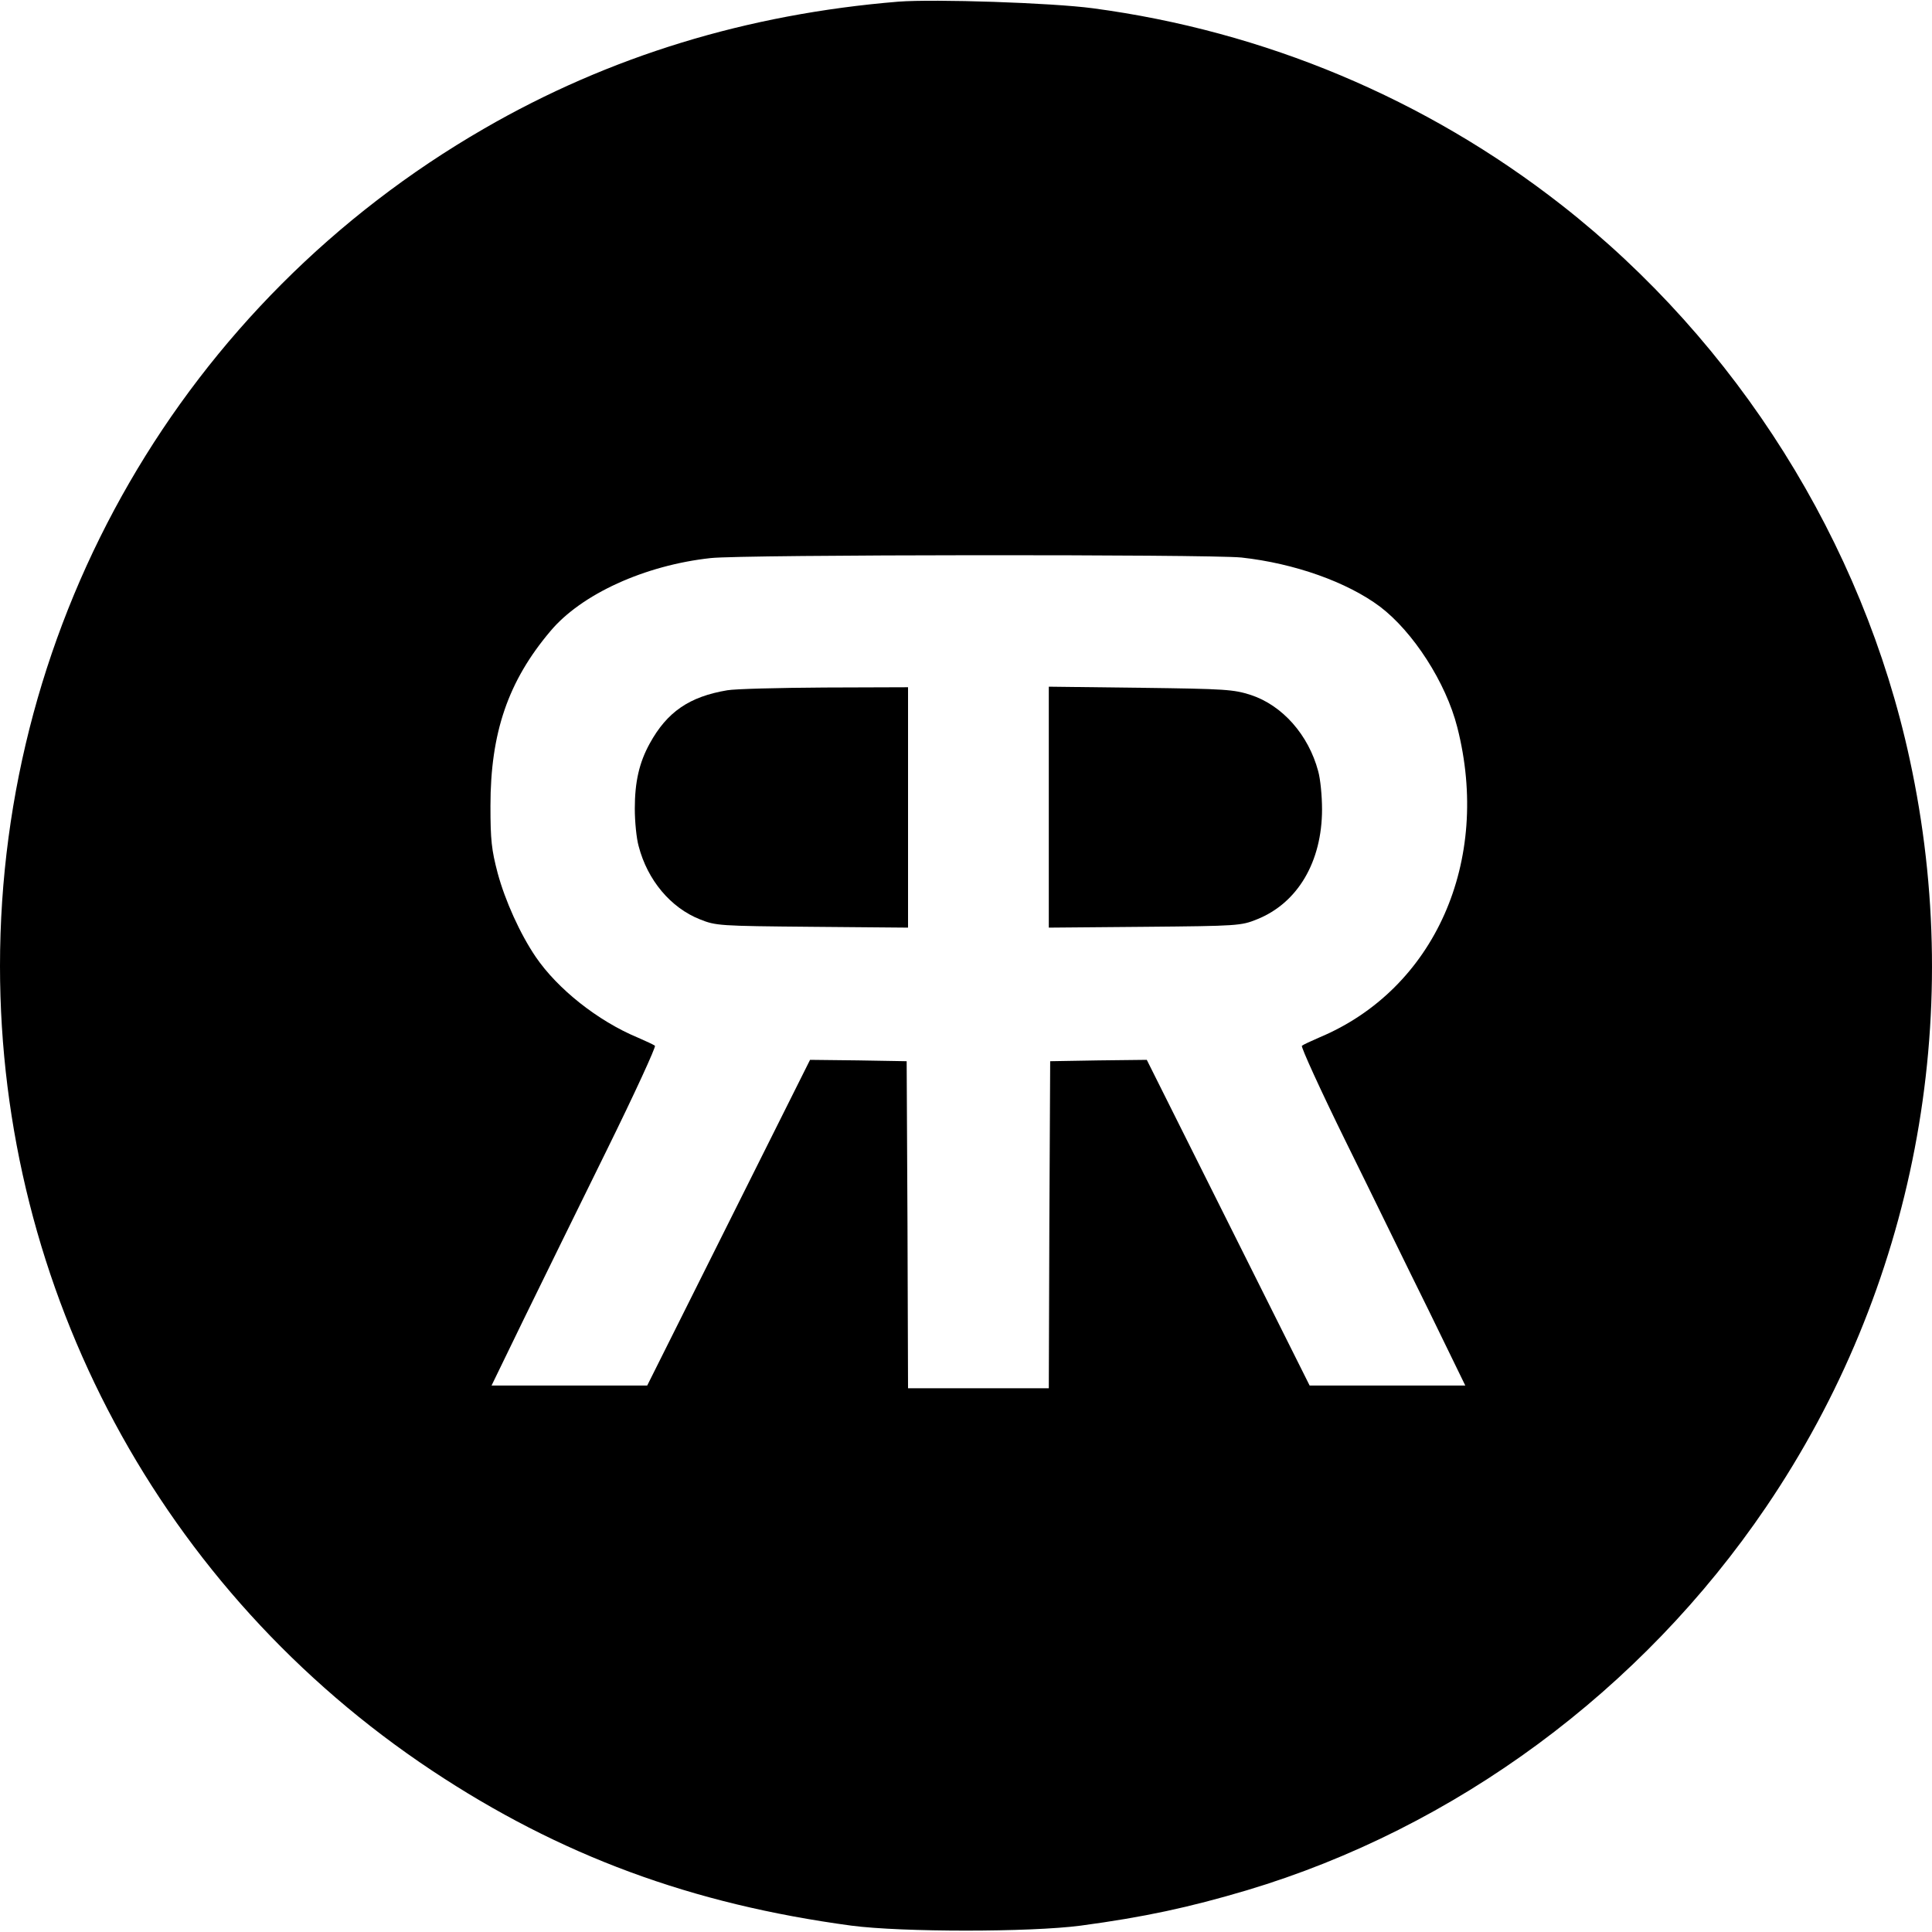
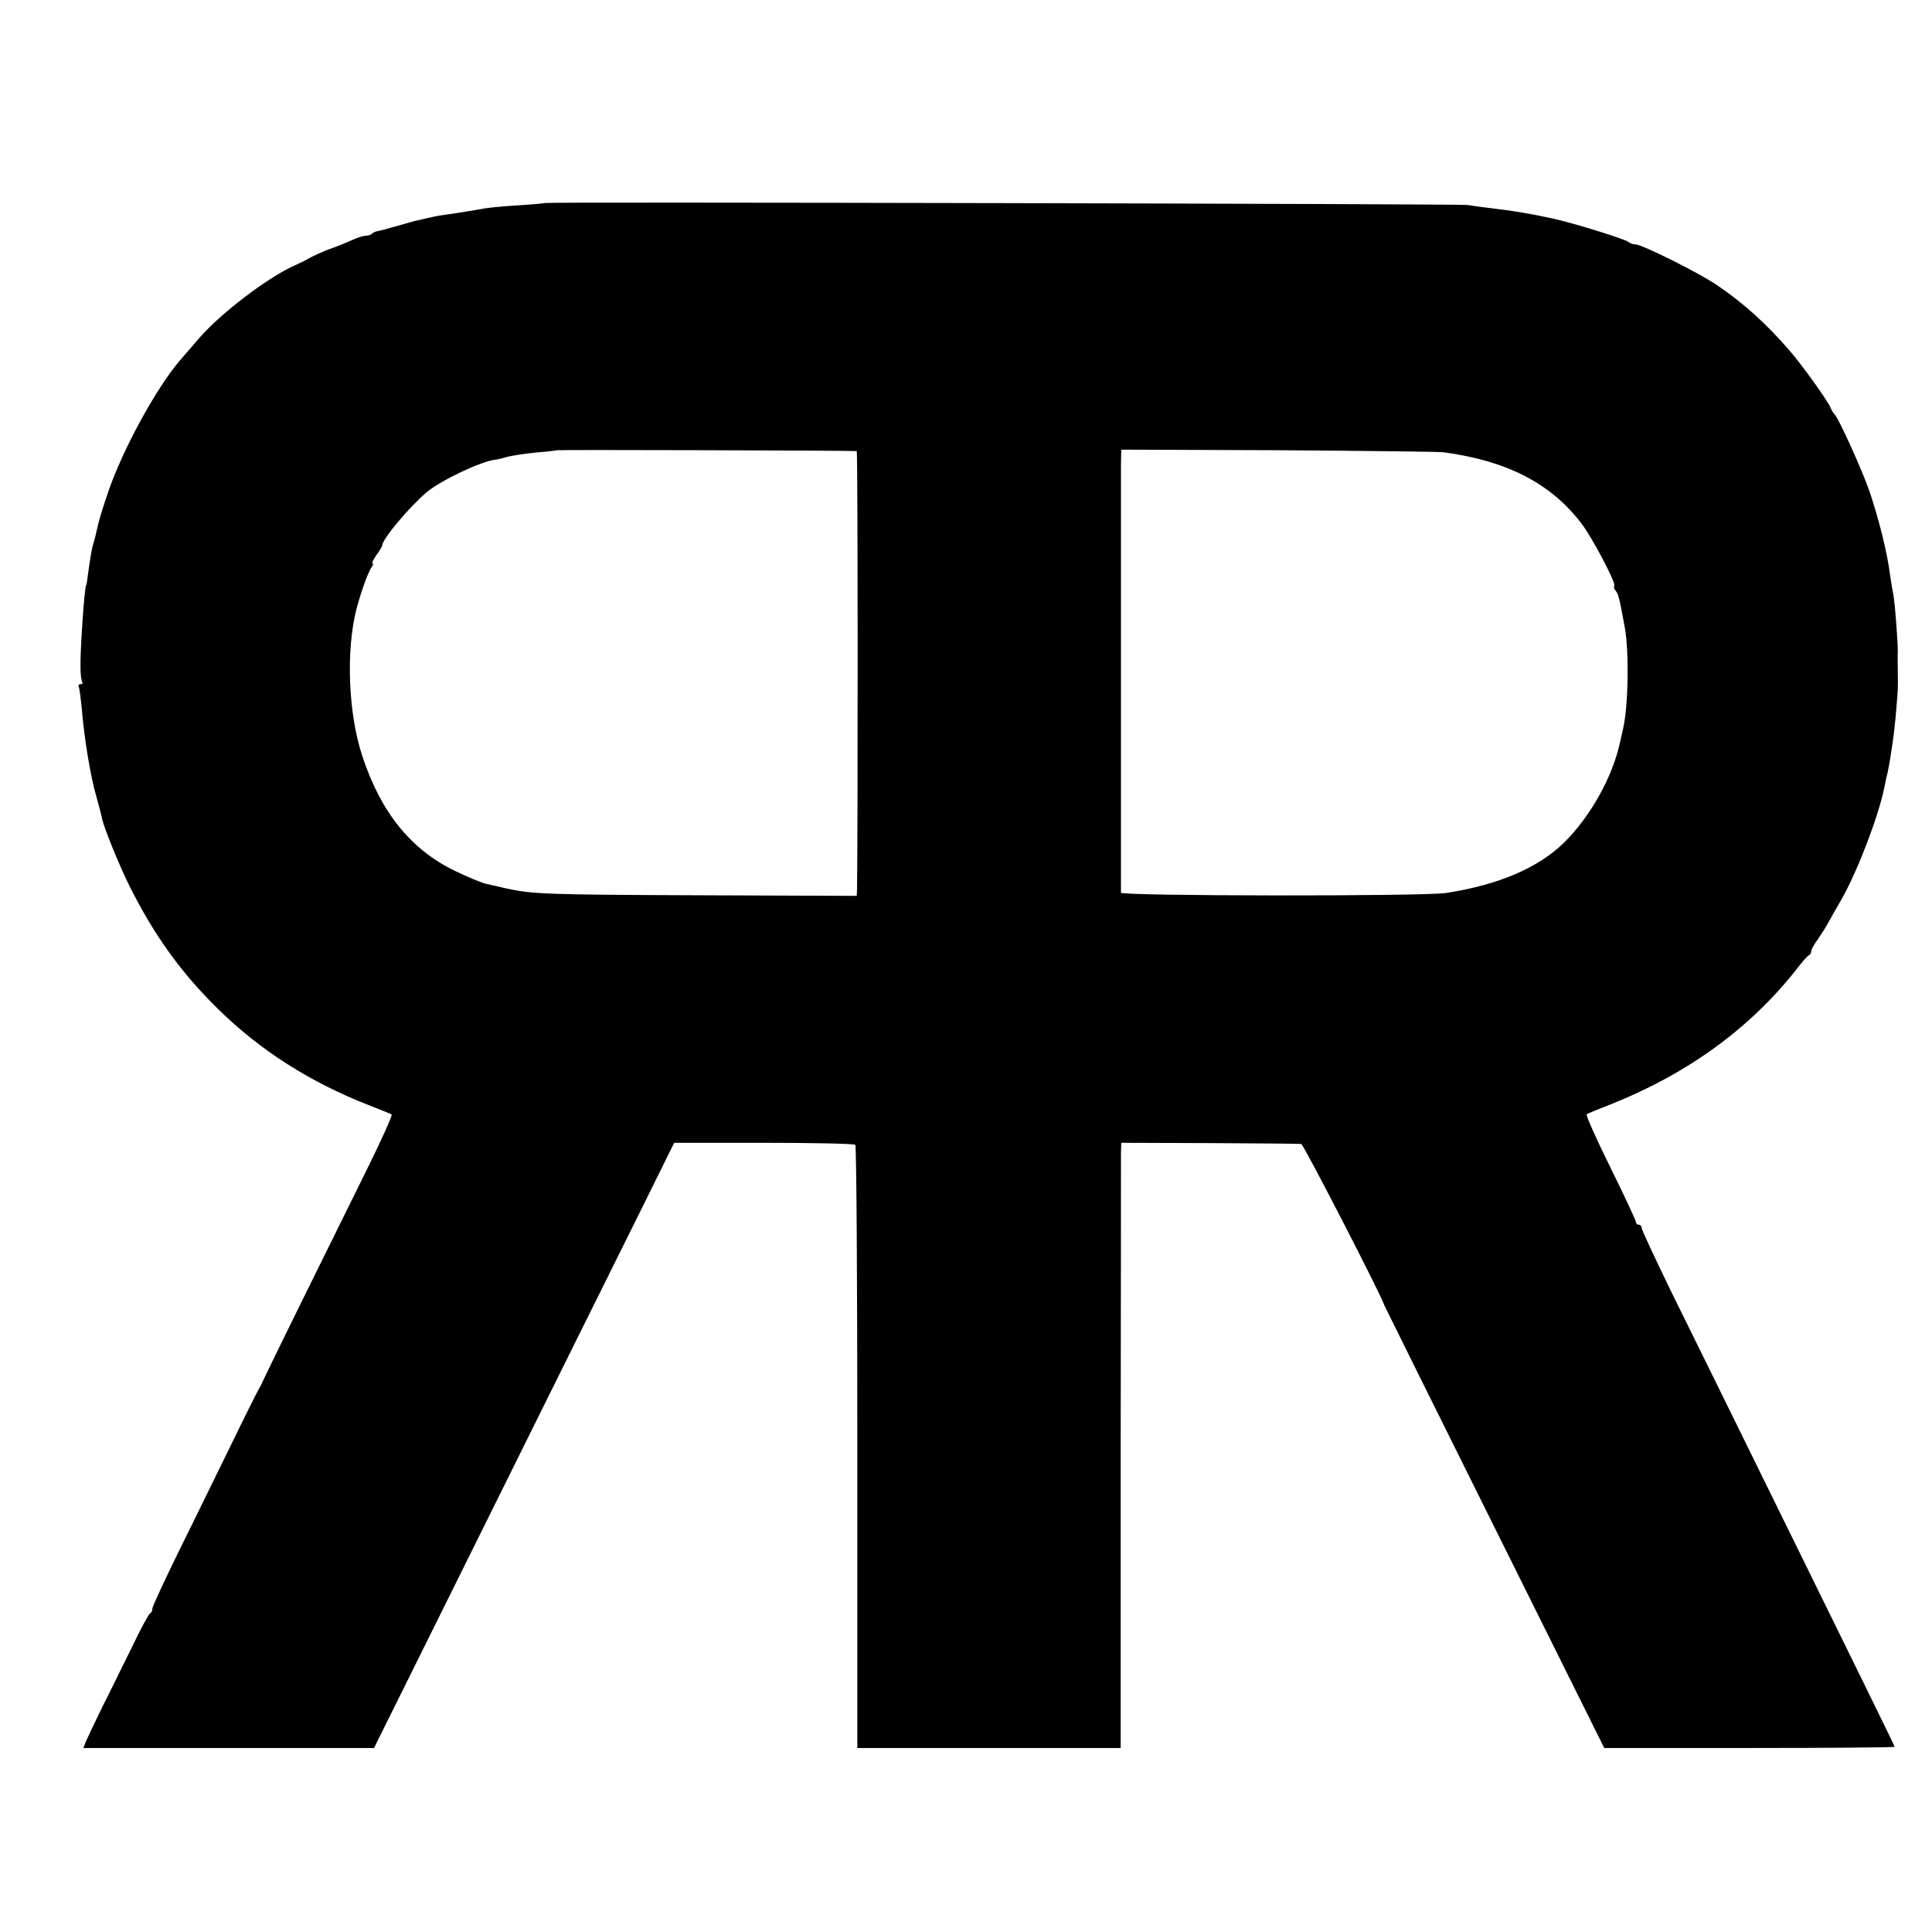
- <svg xmlns="http://www.w3.org/2000/svg" version="1.0" width="700pt" height="700pt" viewBox="0 0 700 700" preserveAspectRatio="xMidYMid meet">
-   <g transform="translate(0,700) scale(0.1,-0.1)" fill="#000000" stroke="none">
-     <path d="M3255 6994 c-548 -45 -1048 -198 -1501 -460 -1088 -628 -1754 -1780 -1754 -3034 0 -1175 585 -2264 1565 -2915 464 -308 940 -484 1520 -562 183 -24 647 -24 830 0 231 31 393 66 602 128 756 226 1431 724 1882 1389 537 791 725 1768 520 2710 -170 786 -625 1509 -1261 2007 -492 385 -1076 630 -1698 713 -150 20 -574 34 -705 24z m1243 -2014 c192 -21 383 -89 502 -178 120 -91 239 -275 280 -437 124 -485 -82 -949 -500 -1124 -30 -13 -58 -26 -63 -30 -4 -4 67 -160 159 -347 92 -186 226 -462 300 -611 l133 -273 -282 0 -282 0 -295 590 -295 590 -175 -2 -175 -3 -3 -592 -2 -593 -255 0 -255 0 -2 593 -3 592 -175 3 -175 2 -295 -590 -295 -590 -282 0 -282 0 118 243 c65 133 200 408 300 611 100 203 178 373 174 377 -5 4 -33 17 -63 30 -144 60 -290 176 -369 292 -57 84 -111 204 -138 304 -22 84 -26 119 -26 243 0 265 64 452 217 633 112 134 342 239 581 265 116 13 1803 14 1923 2z" />
-     <path d="M2635 4499 c-137 -23 -218 -78 -281 -193 -38 -69 -54 -139 -54 -236 0 -47 6 -108 14 -136 32 -123 116 -223 222 -265 58 -23 67 -24 407 -27 l347 -3 0 435 0 436 -302 -1 c-167 -1 -325 -5 -353 -10z" />
-     <path d="M3800 4075 l0 -436 348 3 c338 3 349 4 406 27 148 59 236 209 236 399 0 48 -6 110 -14 138 -35 131 -129 238 -244 276 -63 20 -89 22 -399 26 l-333 4 0 -437z" />
+ <svg xmlns="http://www.w3.org/2000/svg" version="1.0" width="672pt" height="672pt" viewBox="0 0 672 672" preserveAspectRatio="xMidYMid meet">
+   <g transform="translate(0,672) scale(0.1,-0.1)" fill="#000000" stroke="none">
+     <path d="M1897 6014 c-1 -1 -42 -5 -92 -8 -49 -3 -103 -8 -120 -11 -16 -3 -46 -8 -65 -11 -19 -3 -48 -8 -65 -10 -16 -2 -40 -6 -52 -9 -13 -3 -33 -7 -44 -10 -12 -2 -47 -12 -78 -21 -31 -9 -61 -17 -68 -18 -7 -1 -16 -5 -19 -9 -4 -4 -14 -7 -22 -7 -8 0 -28 -6 -45 -14 -29 -13 -65 -27 -77 -31 -14 -4 -67 -28 -80 -36 -8 -5 -26 -14 -40 -20 -92 -39 -261 -167 -337 -255 -23 -27 -52 -60 -64 -74 -84 -96 -204 -316 -254 -465 -26 -77 -29 -89 -40 -136 -2 -11 -7 -29 -10 -39 -6 -18 -12 -56 -20 -115 -2 -16 -4 -30 -5 -30 -6 0 -22 -236 -20 -289 0 -22 3 -43 6 -48 3 -4 0 -8 -6 -8 -6 0 -9 -4 -6 -8 2 -4 7 -41 11 -82 8 -99 30 -232 50 -300 8 -30 18 -65 20 -78 8 -35 61 -165 96 -235 85 -170 180 -302 308 -427 146 -144 321 -255 526 -335 39 -15 73 -29 77 -31 4 -3 -33 -84 -81 -182 -127 -256 -351 -711 -362 -736 -5 -11 -13 -28 -18 -36 -5 -8 -51 -100 -102 -205 -51 -104 -132 -270 -181 -369 -48 -98 -88 -184 -88 -191 0 -8 -4 -15 -8 -17 -4 -1 -32 -52 -61 -113 -30 -60 -76 -155 -104 -210 -27 -55 -53 -110 -58 -122 l-9 -23 506 0 505 0 381 768 c209 422 444 895 522 1052 l141 285 312 0 c171 0 314 -3 318 -7 4 -4 7 -477 7 -1052 l0 -1046 458 0 458 0 0 1018 c1 559 1 1033 1 1052 l1 35 308 -1 c169 -1 312 -2 318 -3 8 -1 283 -535 289 -561 1 -3 173 -350 383 -772 l382 -768 505 0 c278 0 505 2 505 4 0 2 -20 43 -44 92 -24 49 -105 215 -181 369 -76 154 -206 420 -290 590 -84 171 -200 407 -259 526 -58 119 -106 222 -106 228 0 6 -4 11 -10 11 -5 0 -10 4 -10 10 0 5 -40 91 -89 190 -49 99 -86 182 -82 184 3 3 41 18 84 35 266 106 481 262 643 466 21 28 42 52 47 53 4 2 7 8 7 14 0 5 10 24 23 41 12 18 27 41 33 52 6 11 29 52 51 90 57 102 127 287 147 385 3 14 7 36 11 50 11 51 25 147 30 215 7 82 7 76 6 140 0 28 -1 57 0 65 1 29 -10 174 -15 199 -3 15 -8 44 -11 66 -11 85 -39 196 -72 295 -26 75 -110 261 -123 270 -3 3 -9 13 -13 22 -7 20 -99 149 -142 198 -79 92 -161 166 -251 227 -64 44 -263 143 -286 143 -8 0 -18 4 -23 8 -11 10 -185 64 -260 81 -77 17 -142 28 -220 37 -27 3 -63 8 -80 11 -27 4 -3203 11 -3208 7z m1083 -863 c4 -1 4 -1343 1 -1521 l-1 -26 -547 2 c-537 2 -582 4 -673 24 -25 6 -56 13 -70 16 -14 3 -62 23 -108 45 -153 74 -258 204 -322 400 -49 148 -57 368 -20 511 15 58 41 130 53 146 5 6 6 12 3 12 -4 0 2 13 13 29 12 16 21 32 21 35 0 21 93 132 153 183 49 42 192 109 239 114 4 0 22 4 39 9 17 5 64 12 103 16 39 3 72 7 73 8 2 2 1036 -1 1043 -3z m2040 -4 c220 -29 374 -108 480 -247 38 -49 123 -211 115 -218 -3 -3 -1 -10 4 -16 10 -12 13 -22 32 -126 16 -85 13 -278 -6 -357 -3 -13 -7 -33 -10 -44 -26 -122 -103 -259 -195 -350 -90 -88 -228 -147 -410 -175 -74 -12 -1130 -11 -1131 1 0 13 0 1425 0 1490 l1 51 543 -2 c298 -2 558 -5 577 -7z" />
  </g>
</svg>
